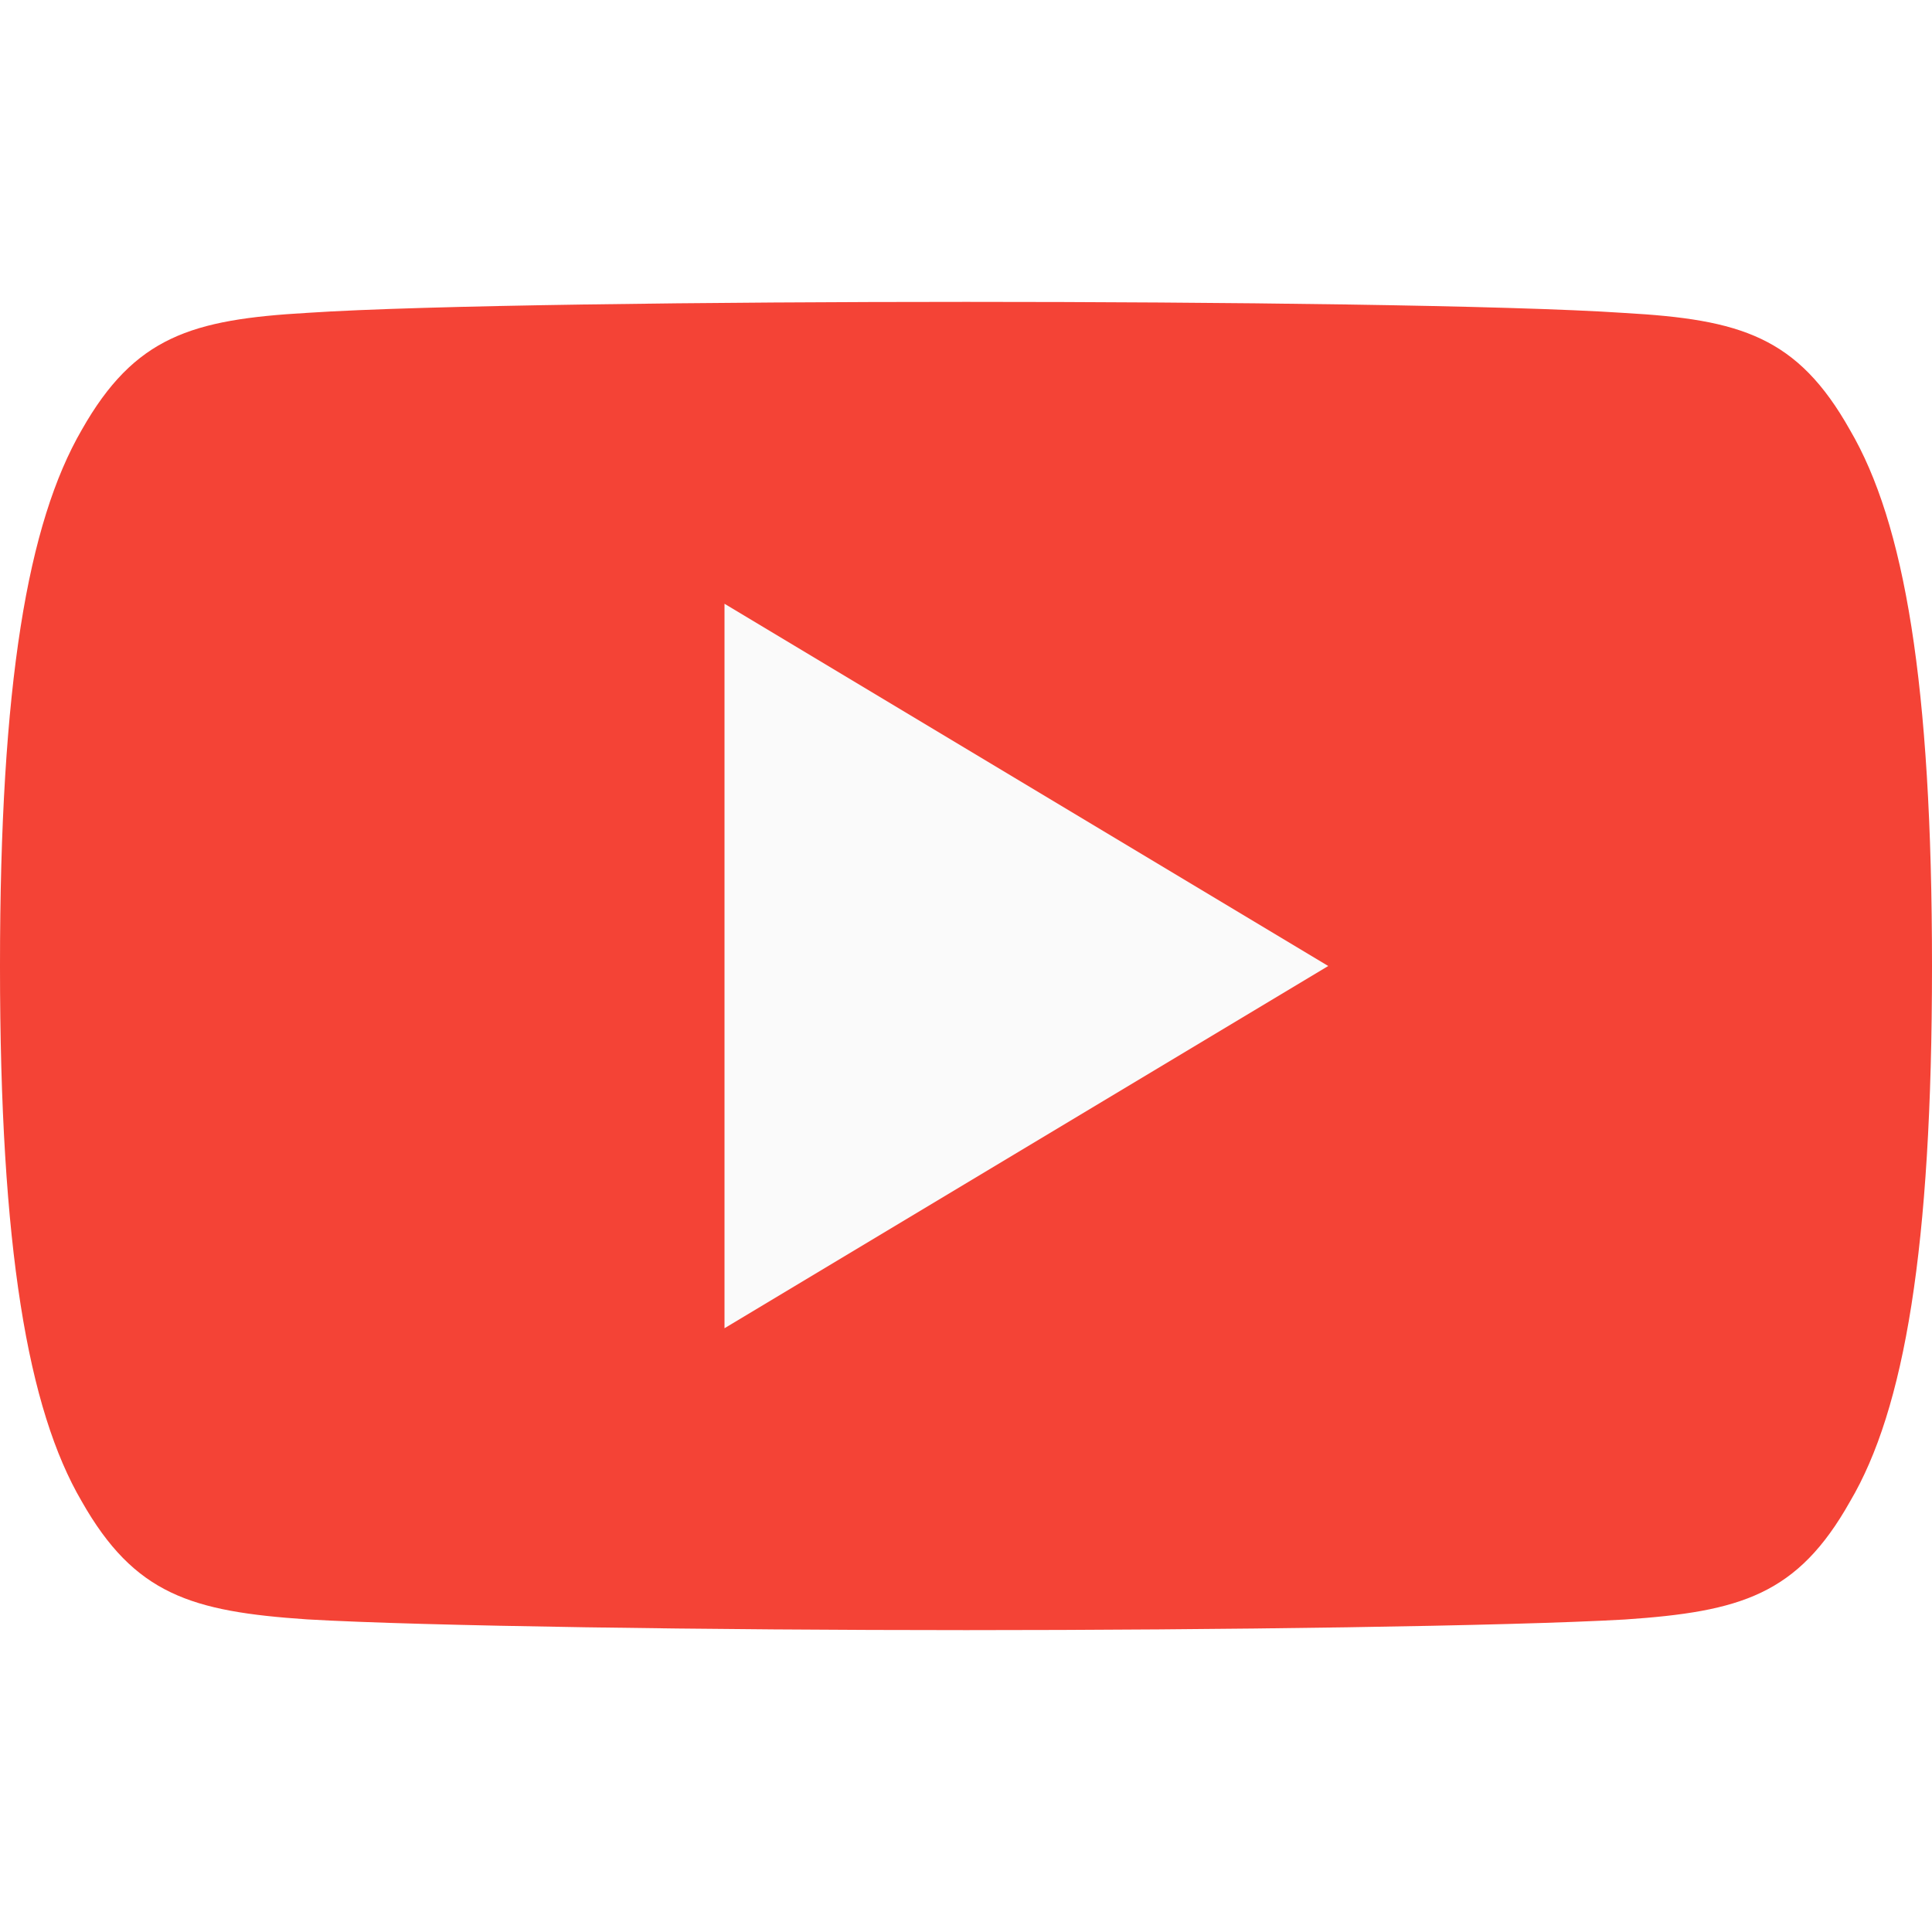
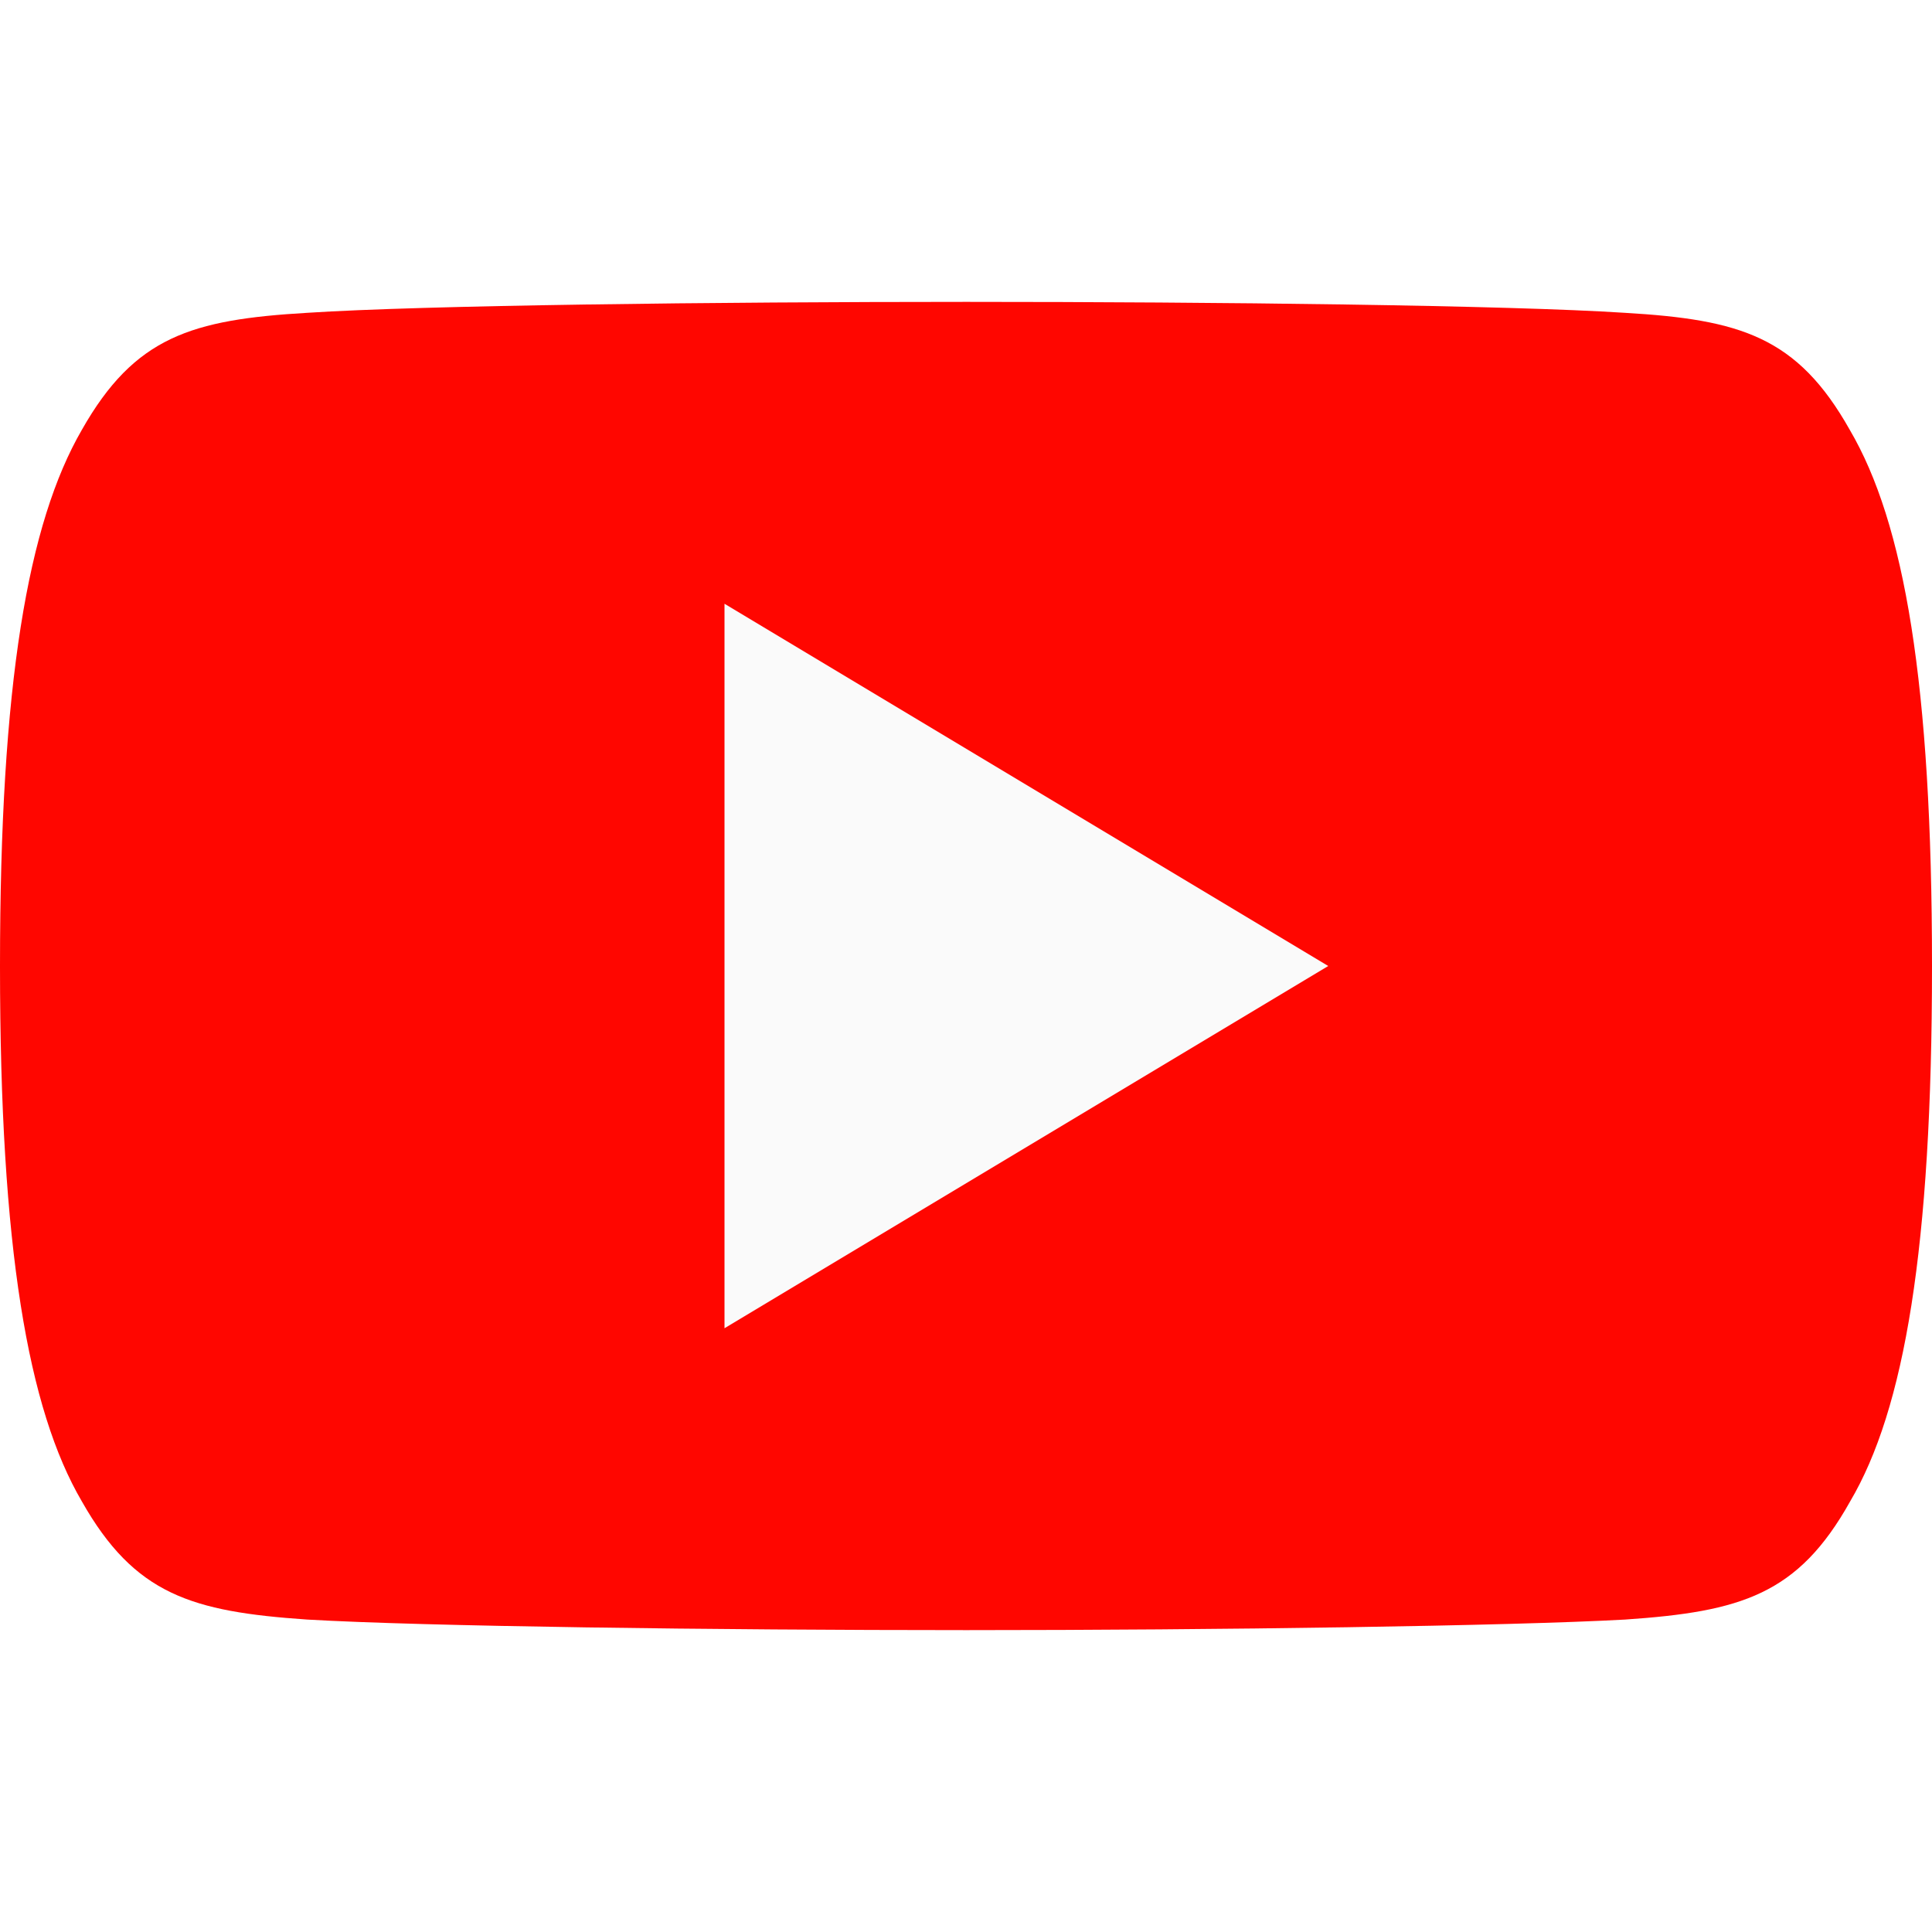
<svg xmlns="http://www.w3.org/2000/svg" version="1.1" id="Capa_1" x="0px" y="0px" viewBox="0 0 512 512" style="enable-background:new 0 0 512 512;" xml:space="preserve">
+   <style type="text/css">
+ 	.st0{fill:#FF0600;}
+ 	.st1{fill:#FAFAFA;}
+ </style>
  <g>
-     <path style="fill:#F44336;" d="M490.24,113.92c-13.888-24.704-28.96-29.248-59.648-30.976C399.936,80.864,322.848,80,256.064,80   c-66.912,0-144.032,0.864-174.656,2.912c-30.624,1.76-45.728,6.272-59.744,31.008C7.36,138.592,0,181.088,0,255.904   C0,255.968,0,256,0,256c0,0.064,0,0.096,0,0.096v0.064c0,74.496,7.36,117.312,21.664,141.728   c14.016,24.704,29.088,29.184,59.712,31.264C112.032,430.944,189.152,432,256.064,432c66.784,0,143.872-1.056,174.56-2.816   c30.688-2.08,45.76-6.56,59.648-31.264C504.704,373.504,512,330.688,512,256.192c0,0,0-0.096,0-0.16c0,0,0-0.064,0-0.096   C512,181.088,504.704,138.592,490.24,113.92z" />
-     <polygon style="fill:#FAFAFA;" points="192,352 192,160 352,256  " />
+     <path class="st0" d="M490.2,113.9c-13.9-24.7-29-29.2-59.6-31C399.9,80.9,322.8,80,256.1,80c-66.9,0-144,0.9-174.7,2.9   c-30.6,1.8-45.7,6.3-59.7,31C7.4,138.6,0,181.1,0,255.9c0,0.1,0,0.1,0,0.1c0,0.1,0,0.1,0,0.1v0.1c0,74.5,7.4,117.3,21.7,141.7   c14,24.7,29.1,29.2,59.7,31.3c30.7,1.8,107.8,2.8,174.7,2.8c66.8,0,143.9-1.1,174.6-2.8c30.7-2.1,45.8-6.6,59.6-31.3   c14.4-24.4,21.7-67.2,21.7-141.7c0,0,0-0.1,0-0.2c0,0,0-0.1,0-0.1C512,181.1,504.7,138.6,490.2,113.9z" />
+     <polygon class="st1" points="192,352 192,160 352,256  " />
  </g>
-   <g>
- </g>
-   <g>
- </g>
-   <g>
- </g>
-   <g>
- </g>
-   <g>
- </g>
-   <g>
- </g>
-   <g>
- </g>
-   <g>
- </g>
-   <g>
- </g>
-   <g>
- </g>
-   <g>
- </g>
-   <g>
- </g>
-   <g>
- </g>
-   <g>
- </g>
-   <g>
- </g>
</svg>
